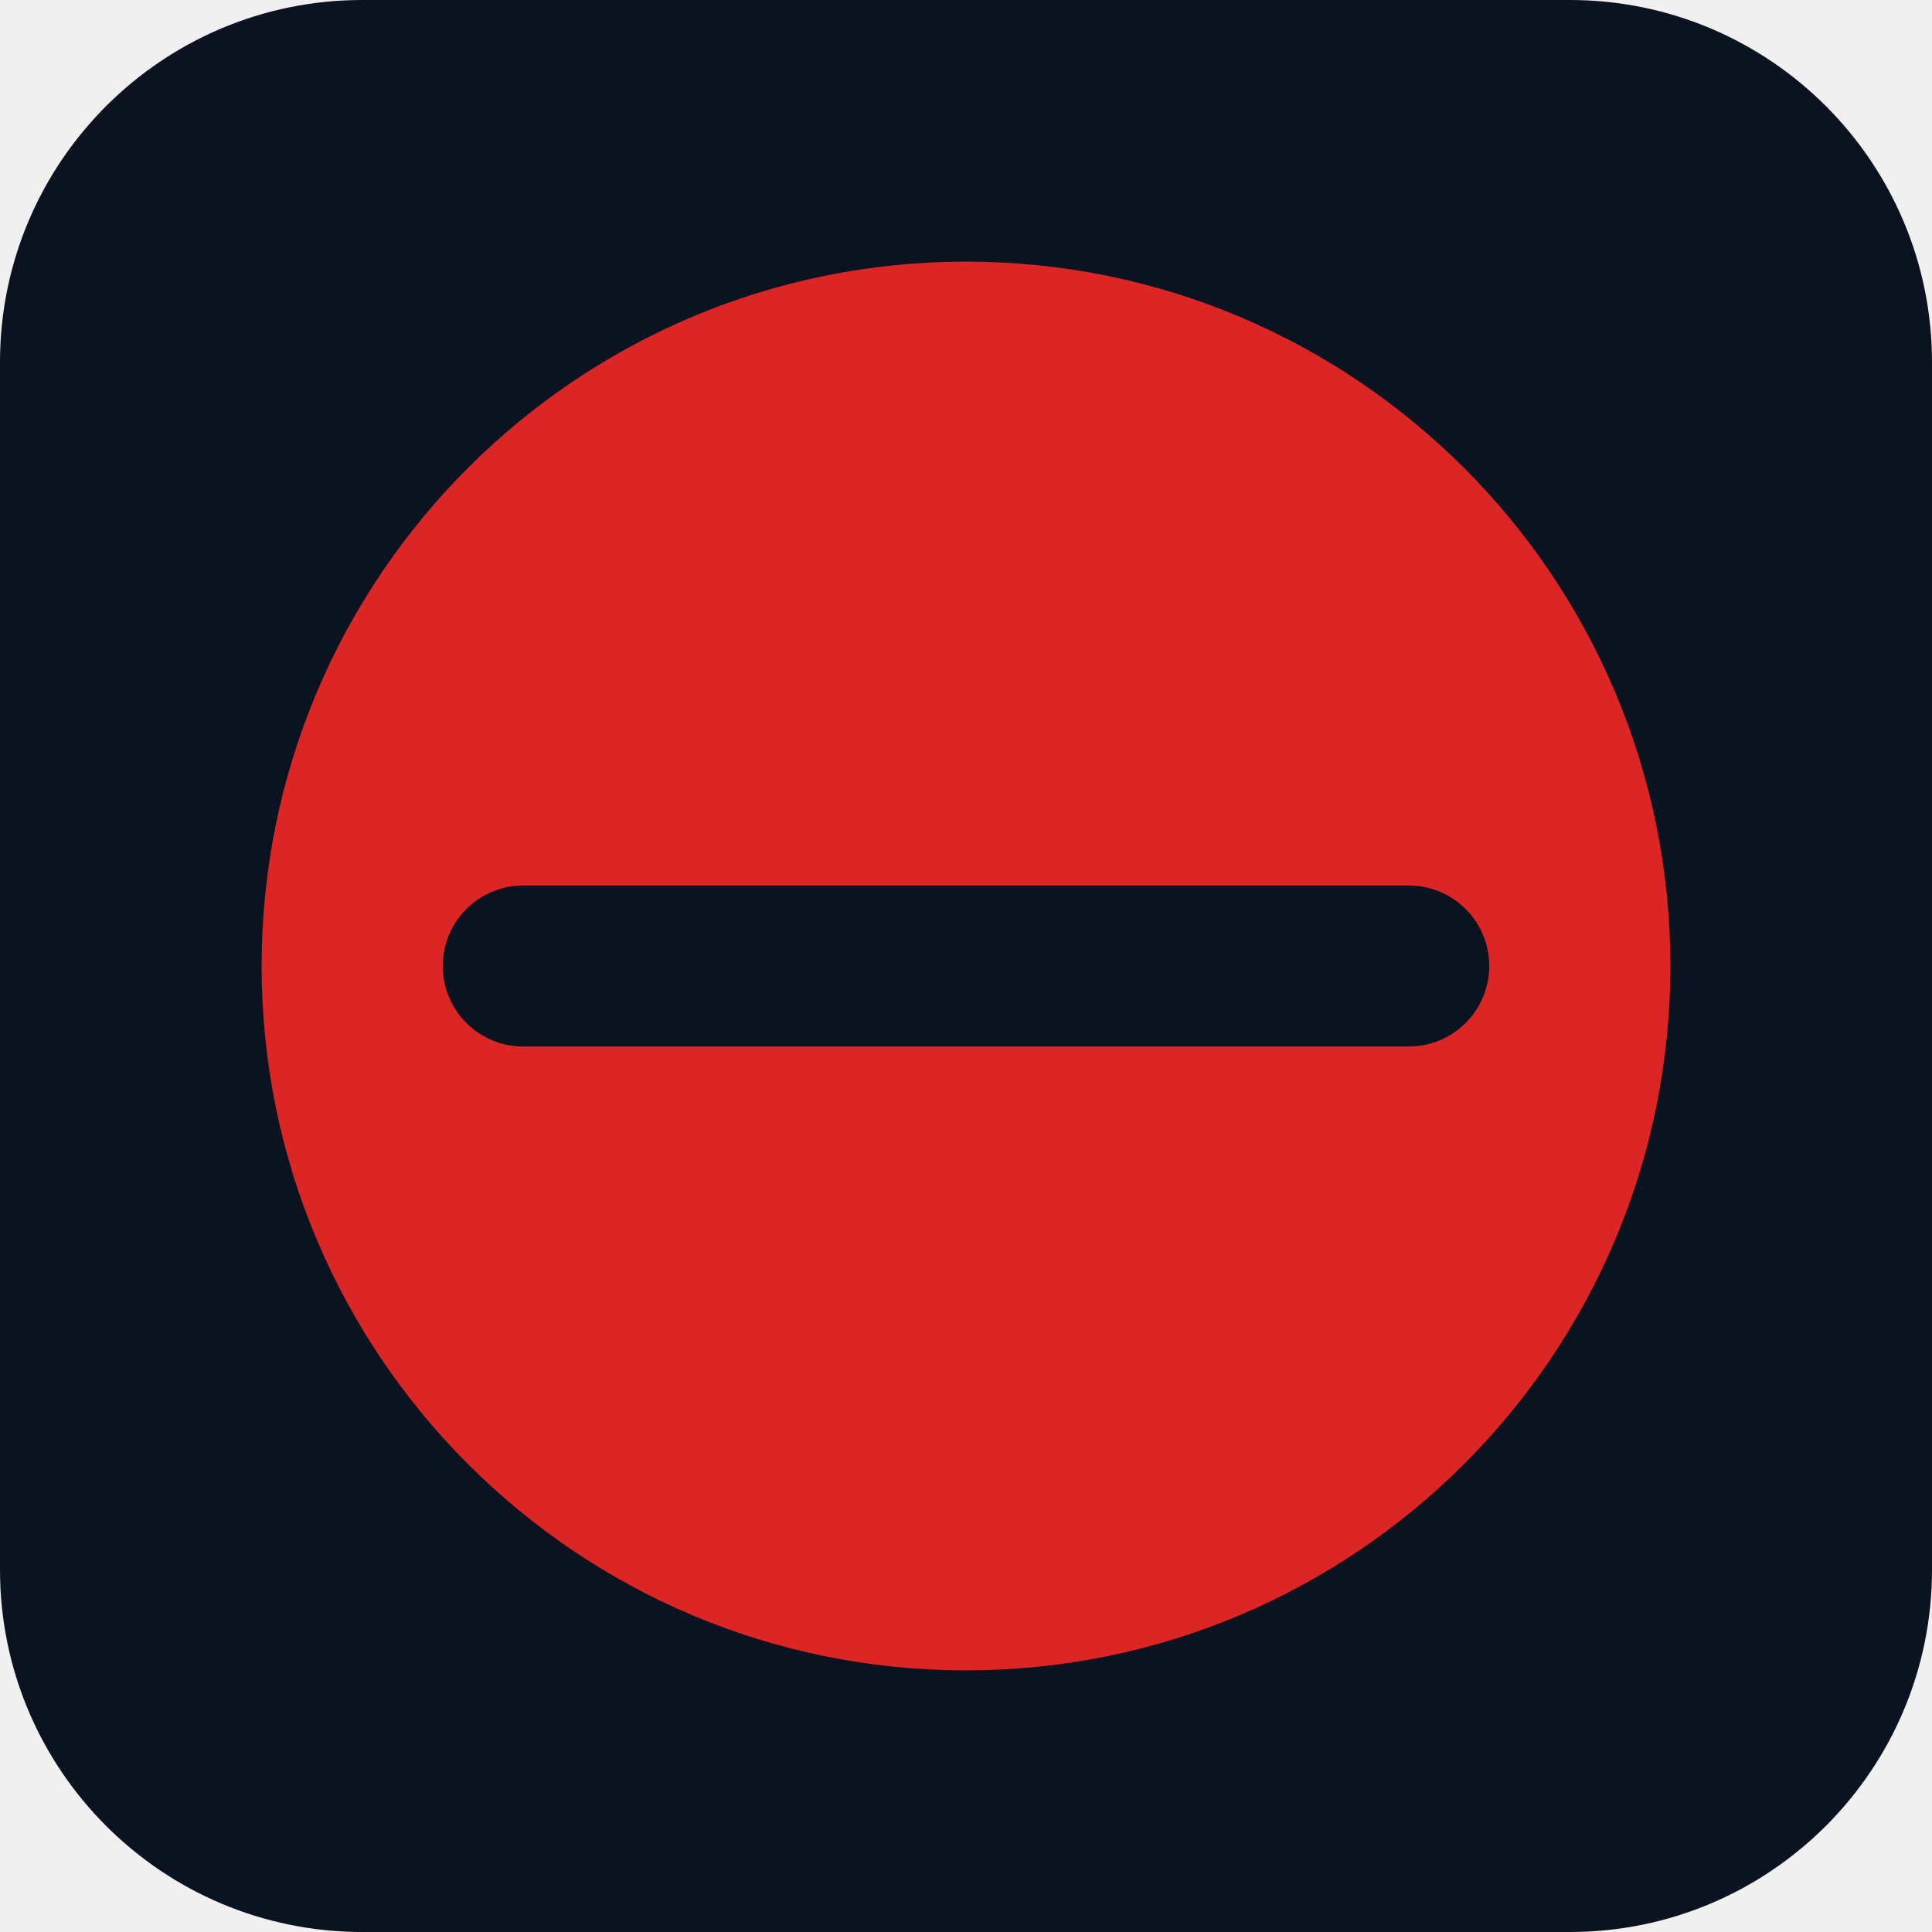
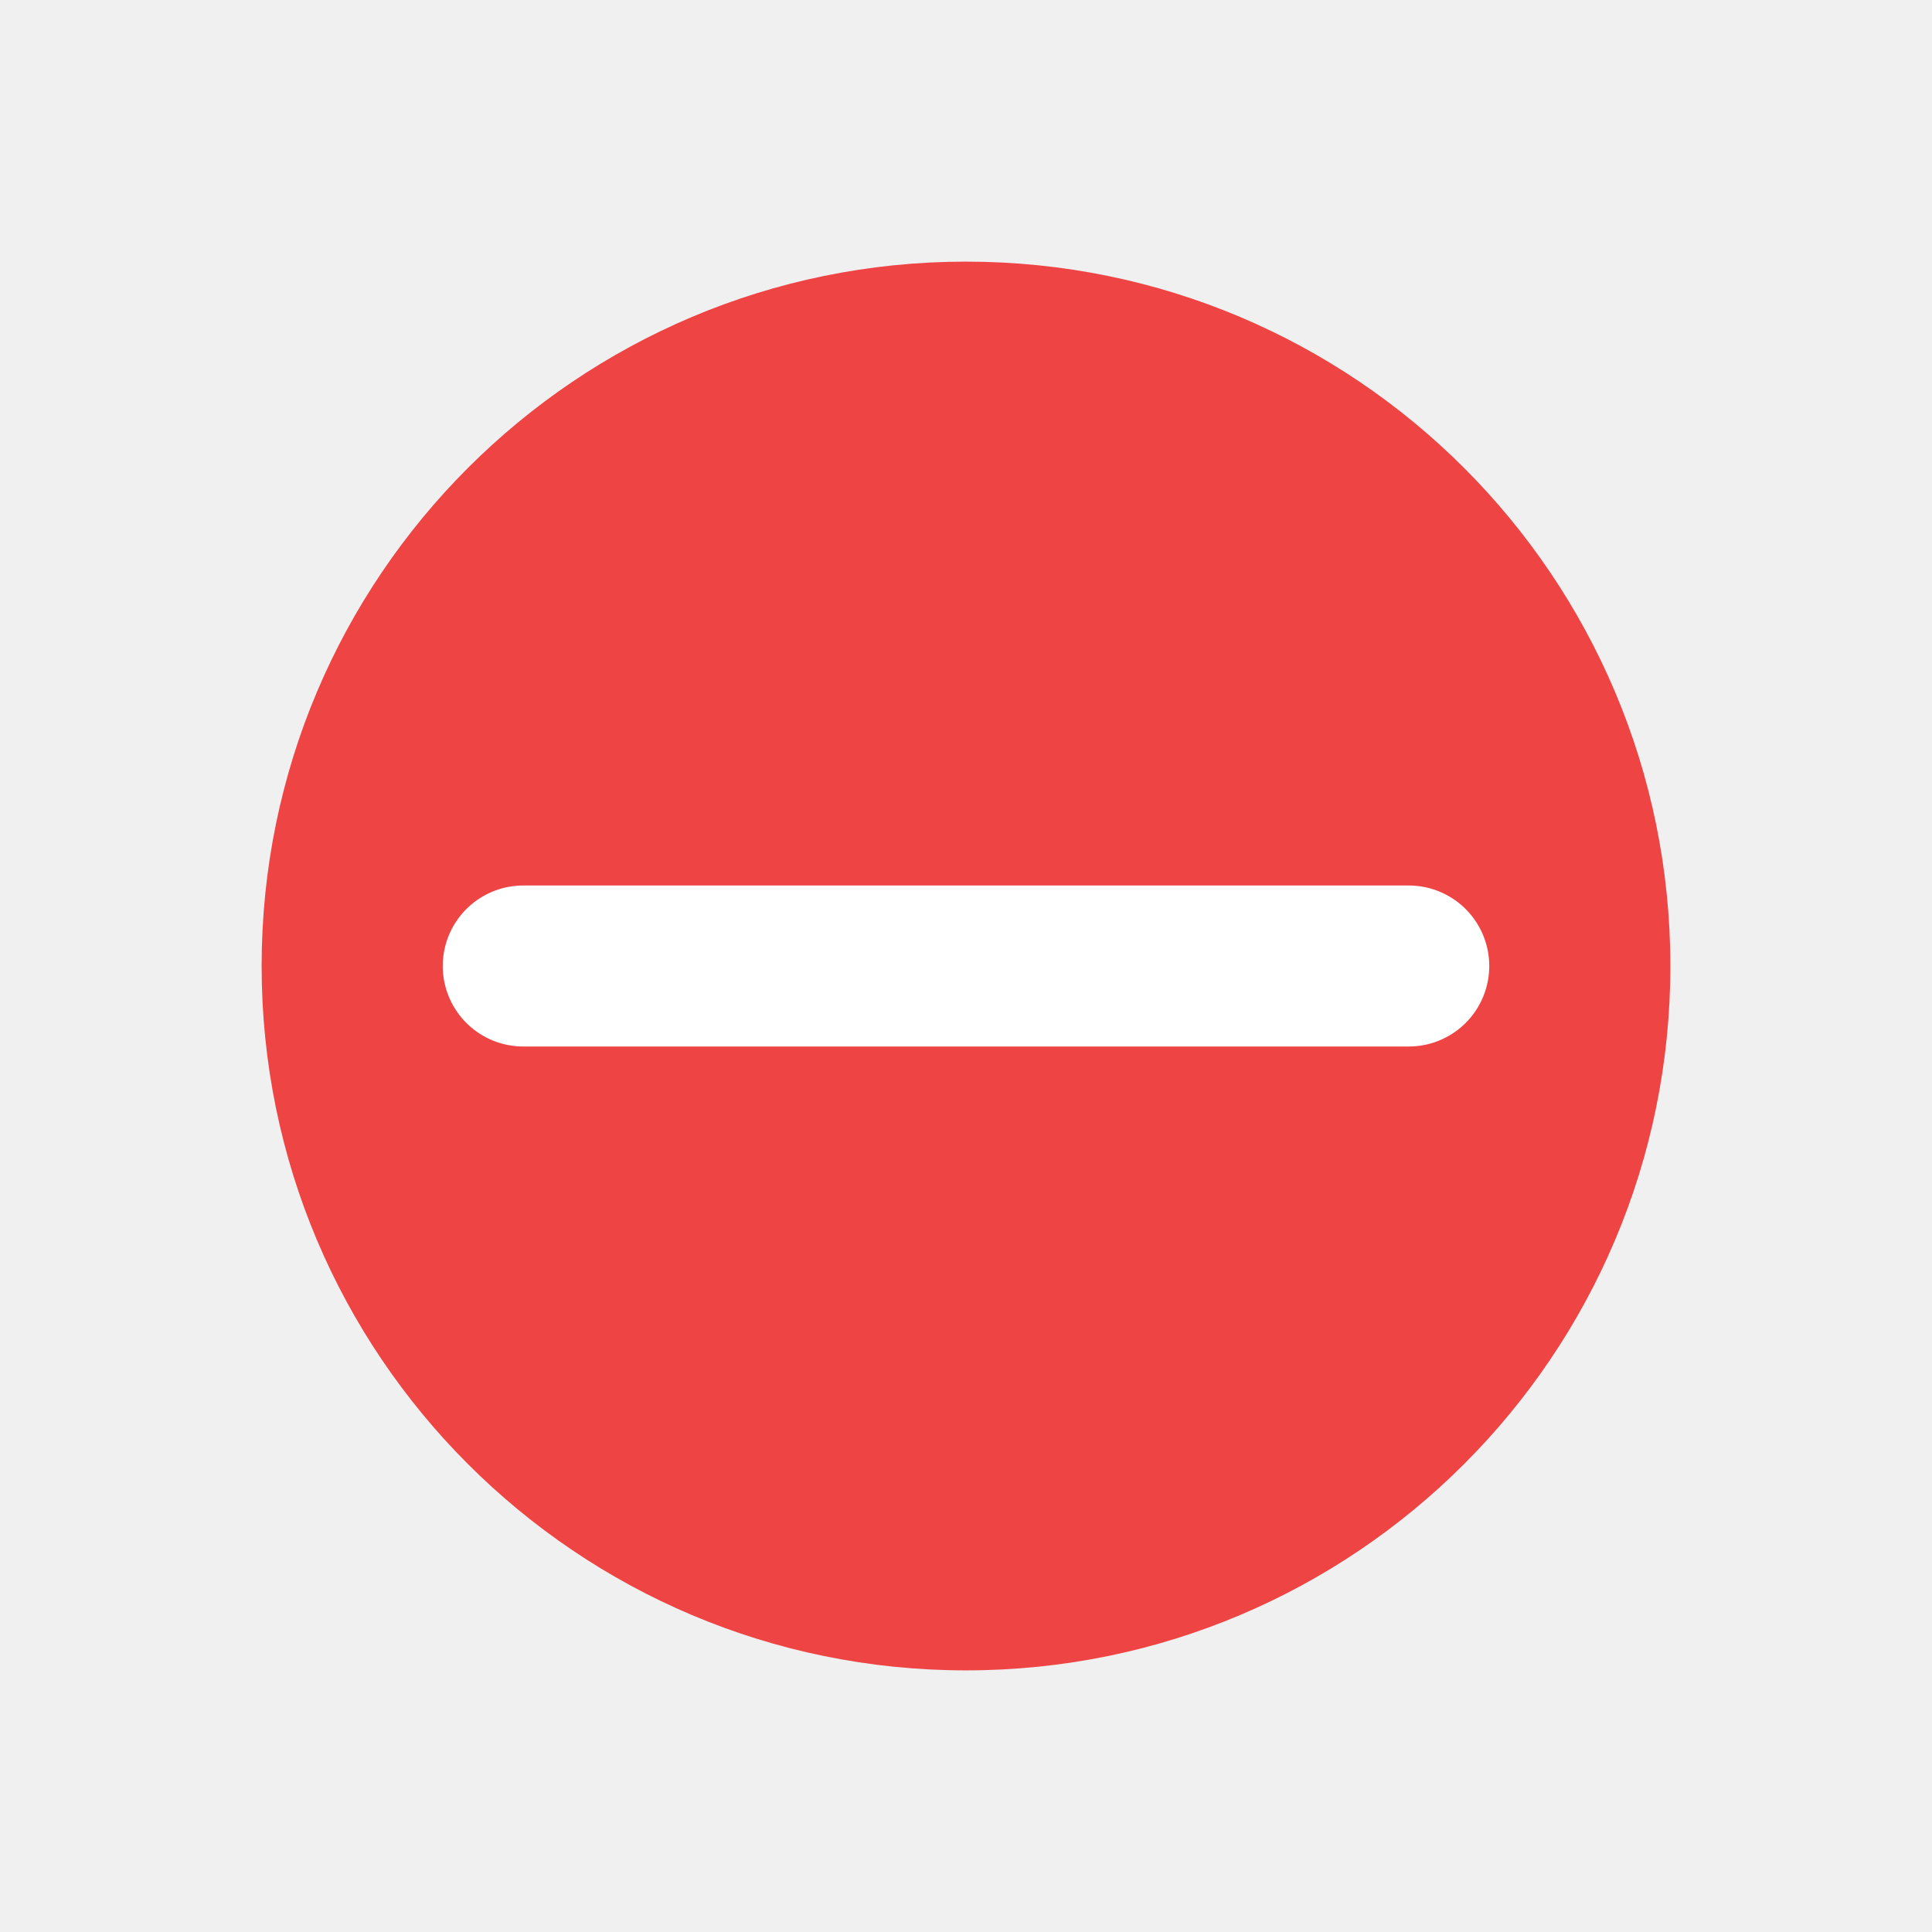
<svg xmlns="http://www.w3.org/2000/svg" width="192" height="192" viewBox="0 0 192 192">
-   <rect width="192" height="192" rx="36" fill="#0b1220" />
-   <circle cx="96" cy="96" r="70" fill="#dc2626" />
-   <path d="M52 96h88" stroke="#0b1220" stroke-width="16" stroke-linecap="round" />
+   <circle cx="96" cy="96" r="70" fill="#ef4444" />
+   <path d="M52 96h88" stroke="#ffffff" stroke-width="16" stroke-linecap="round" />
</svg>
